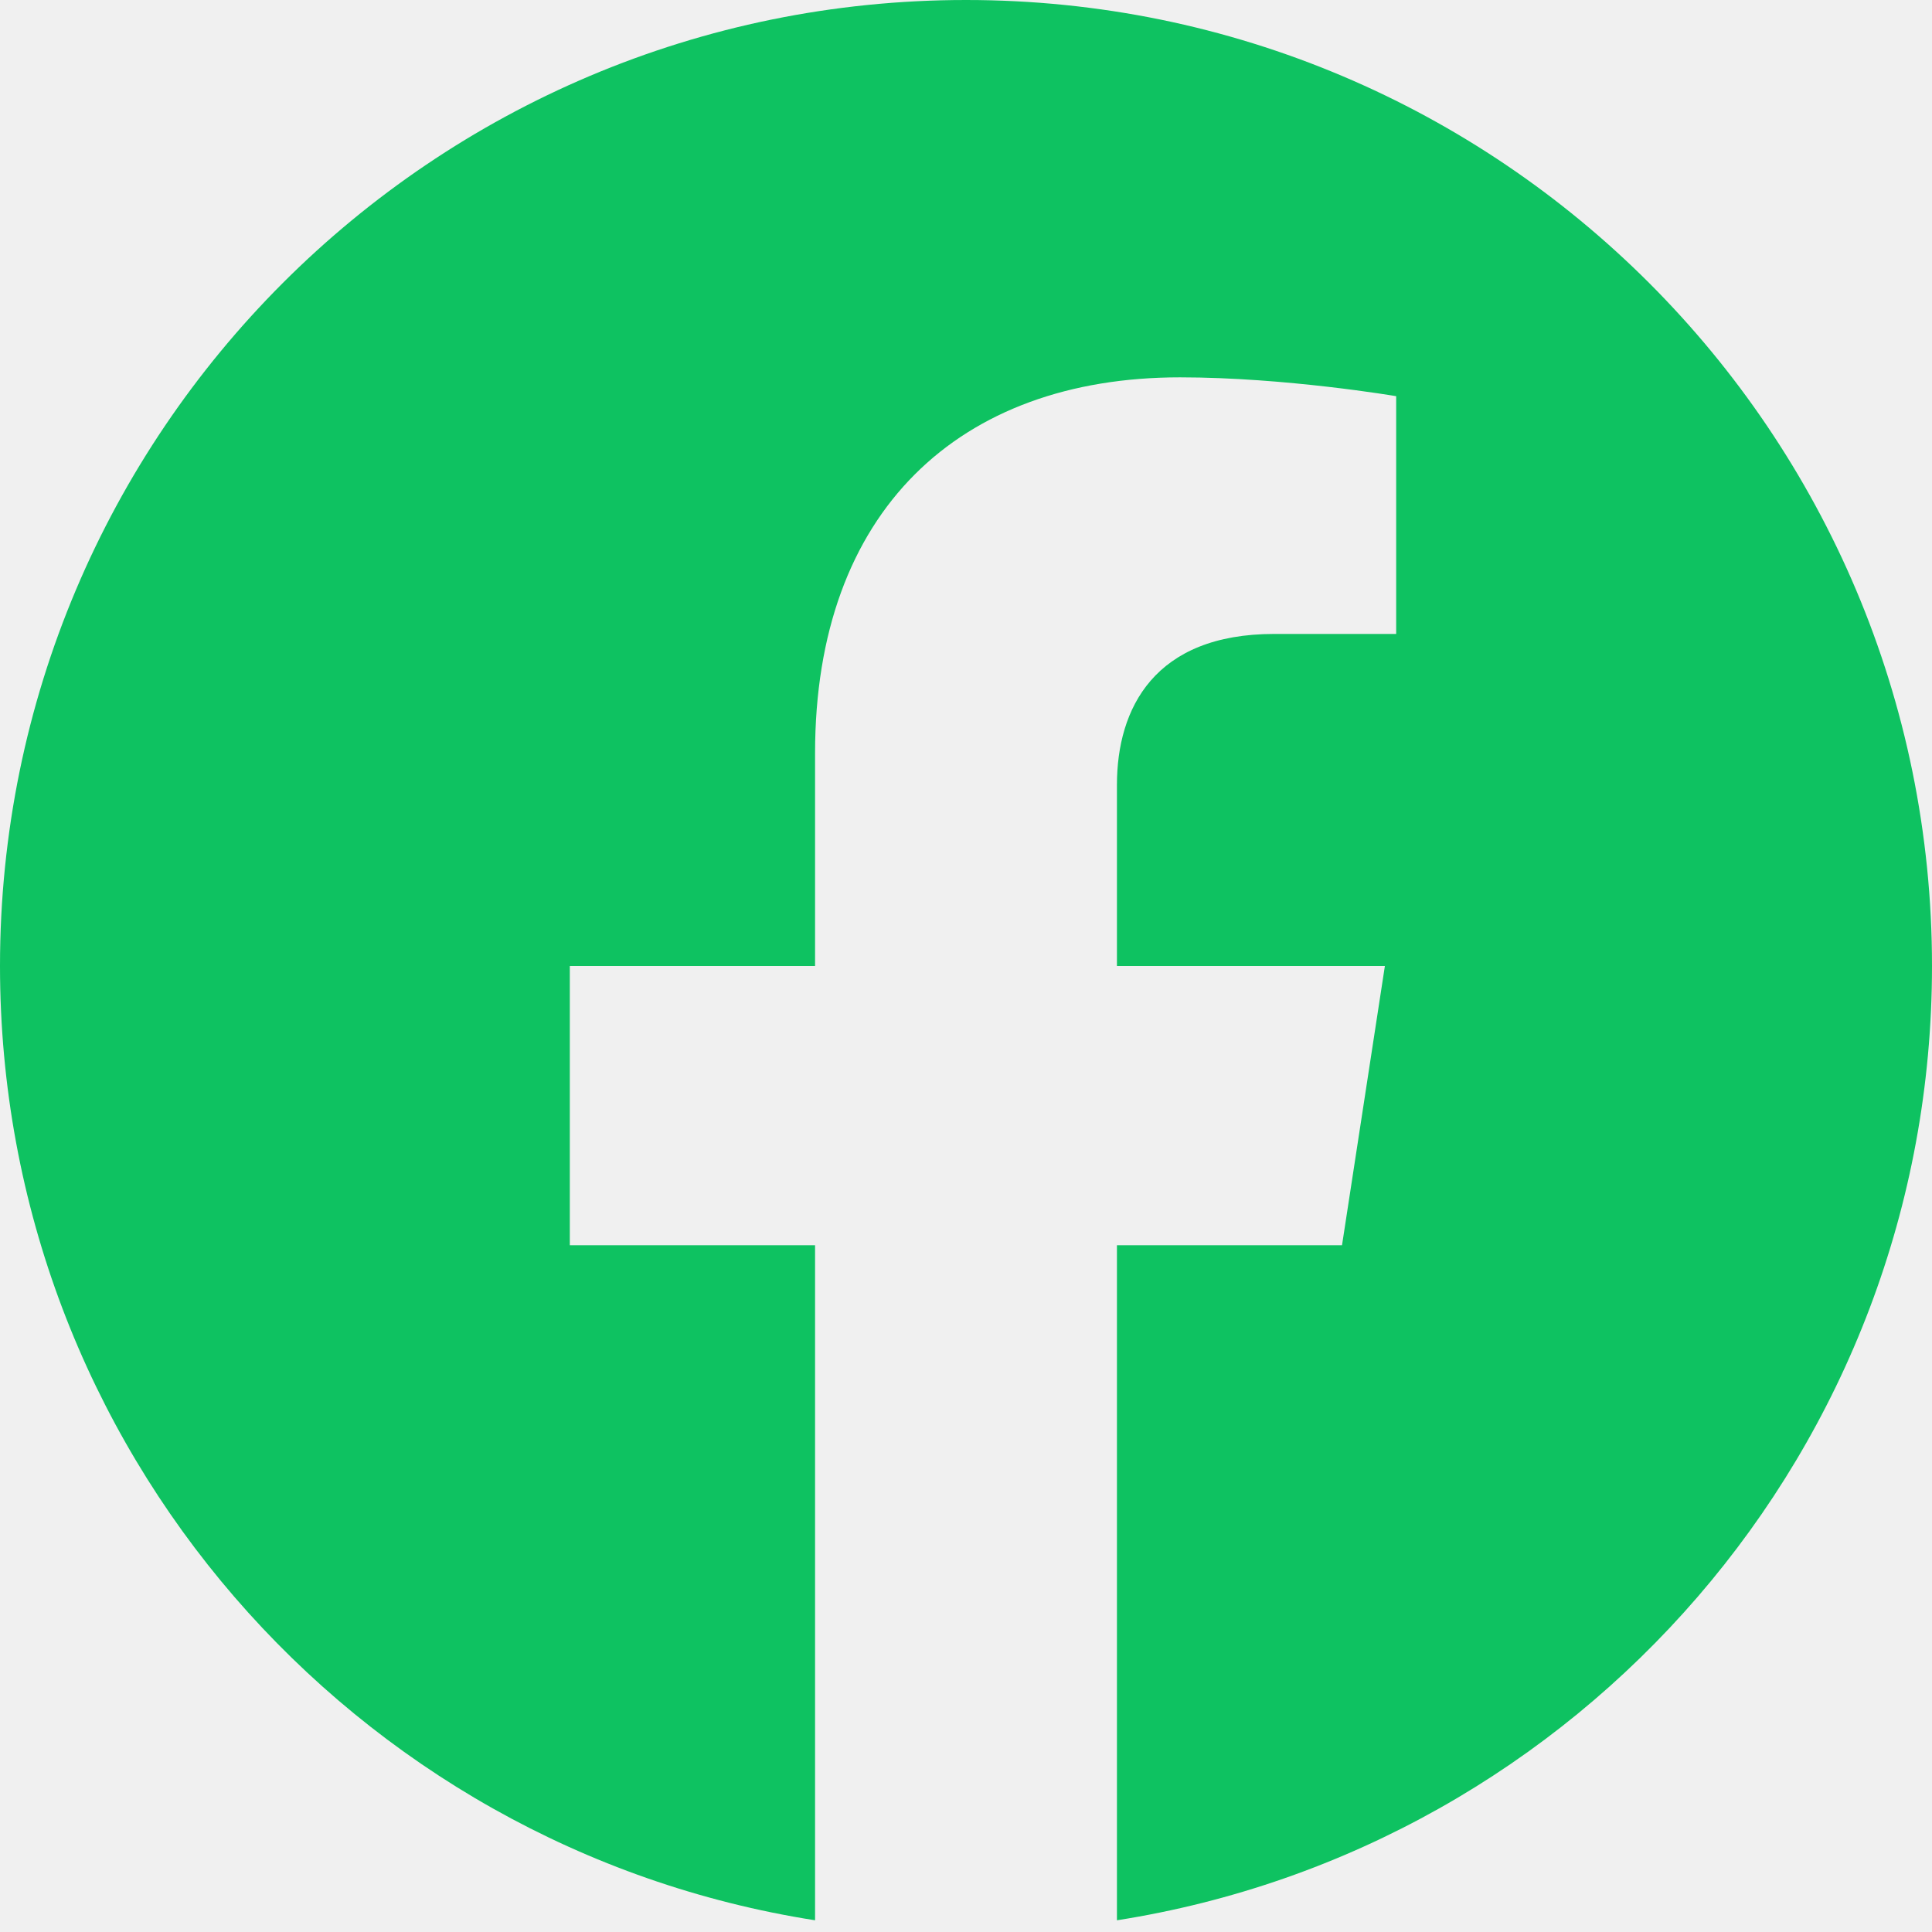
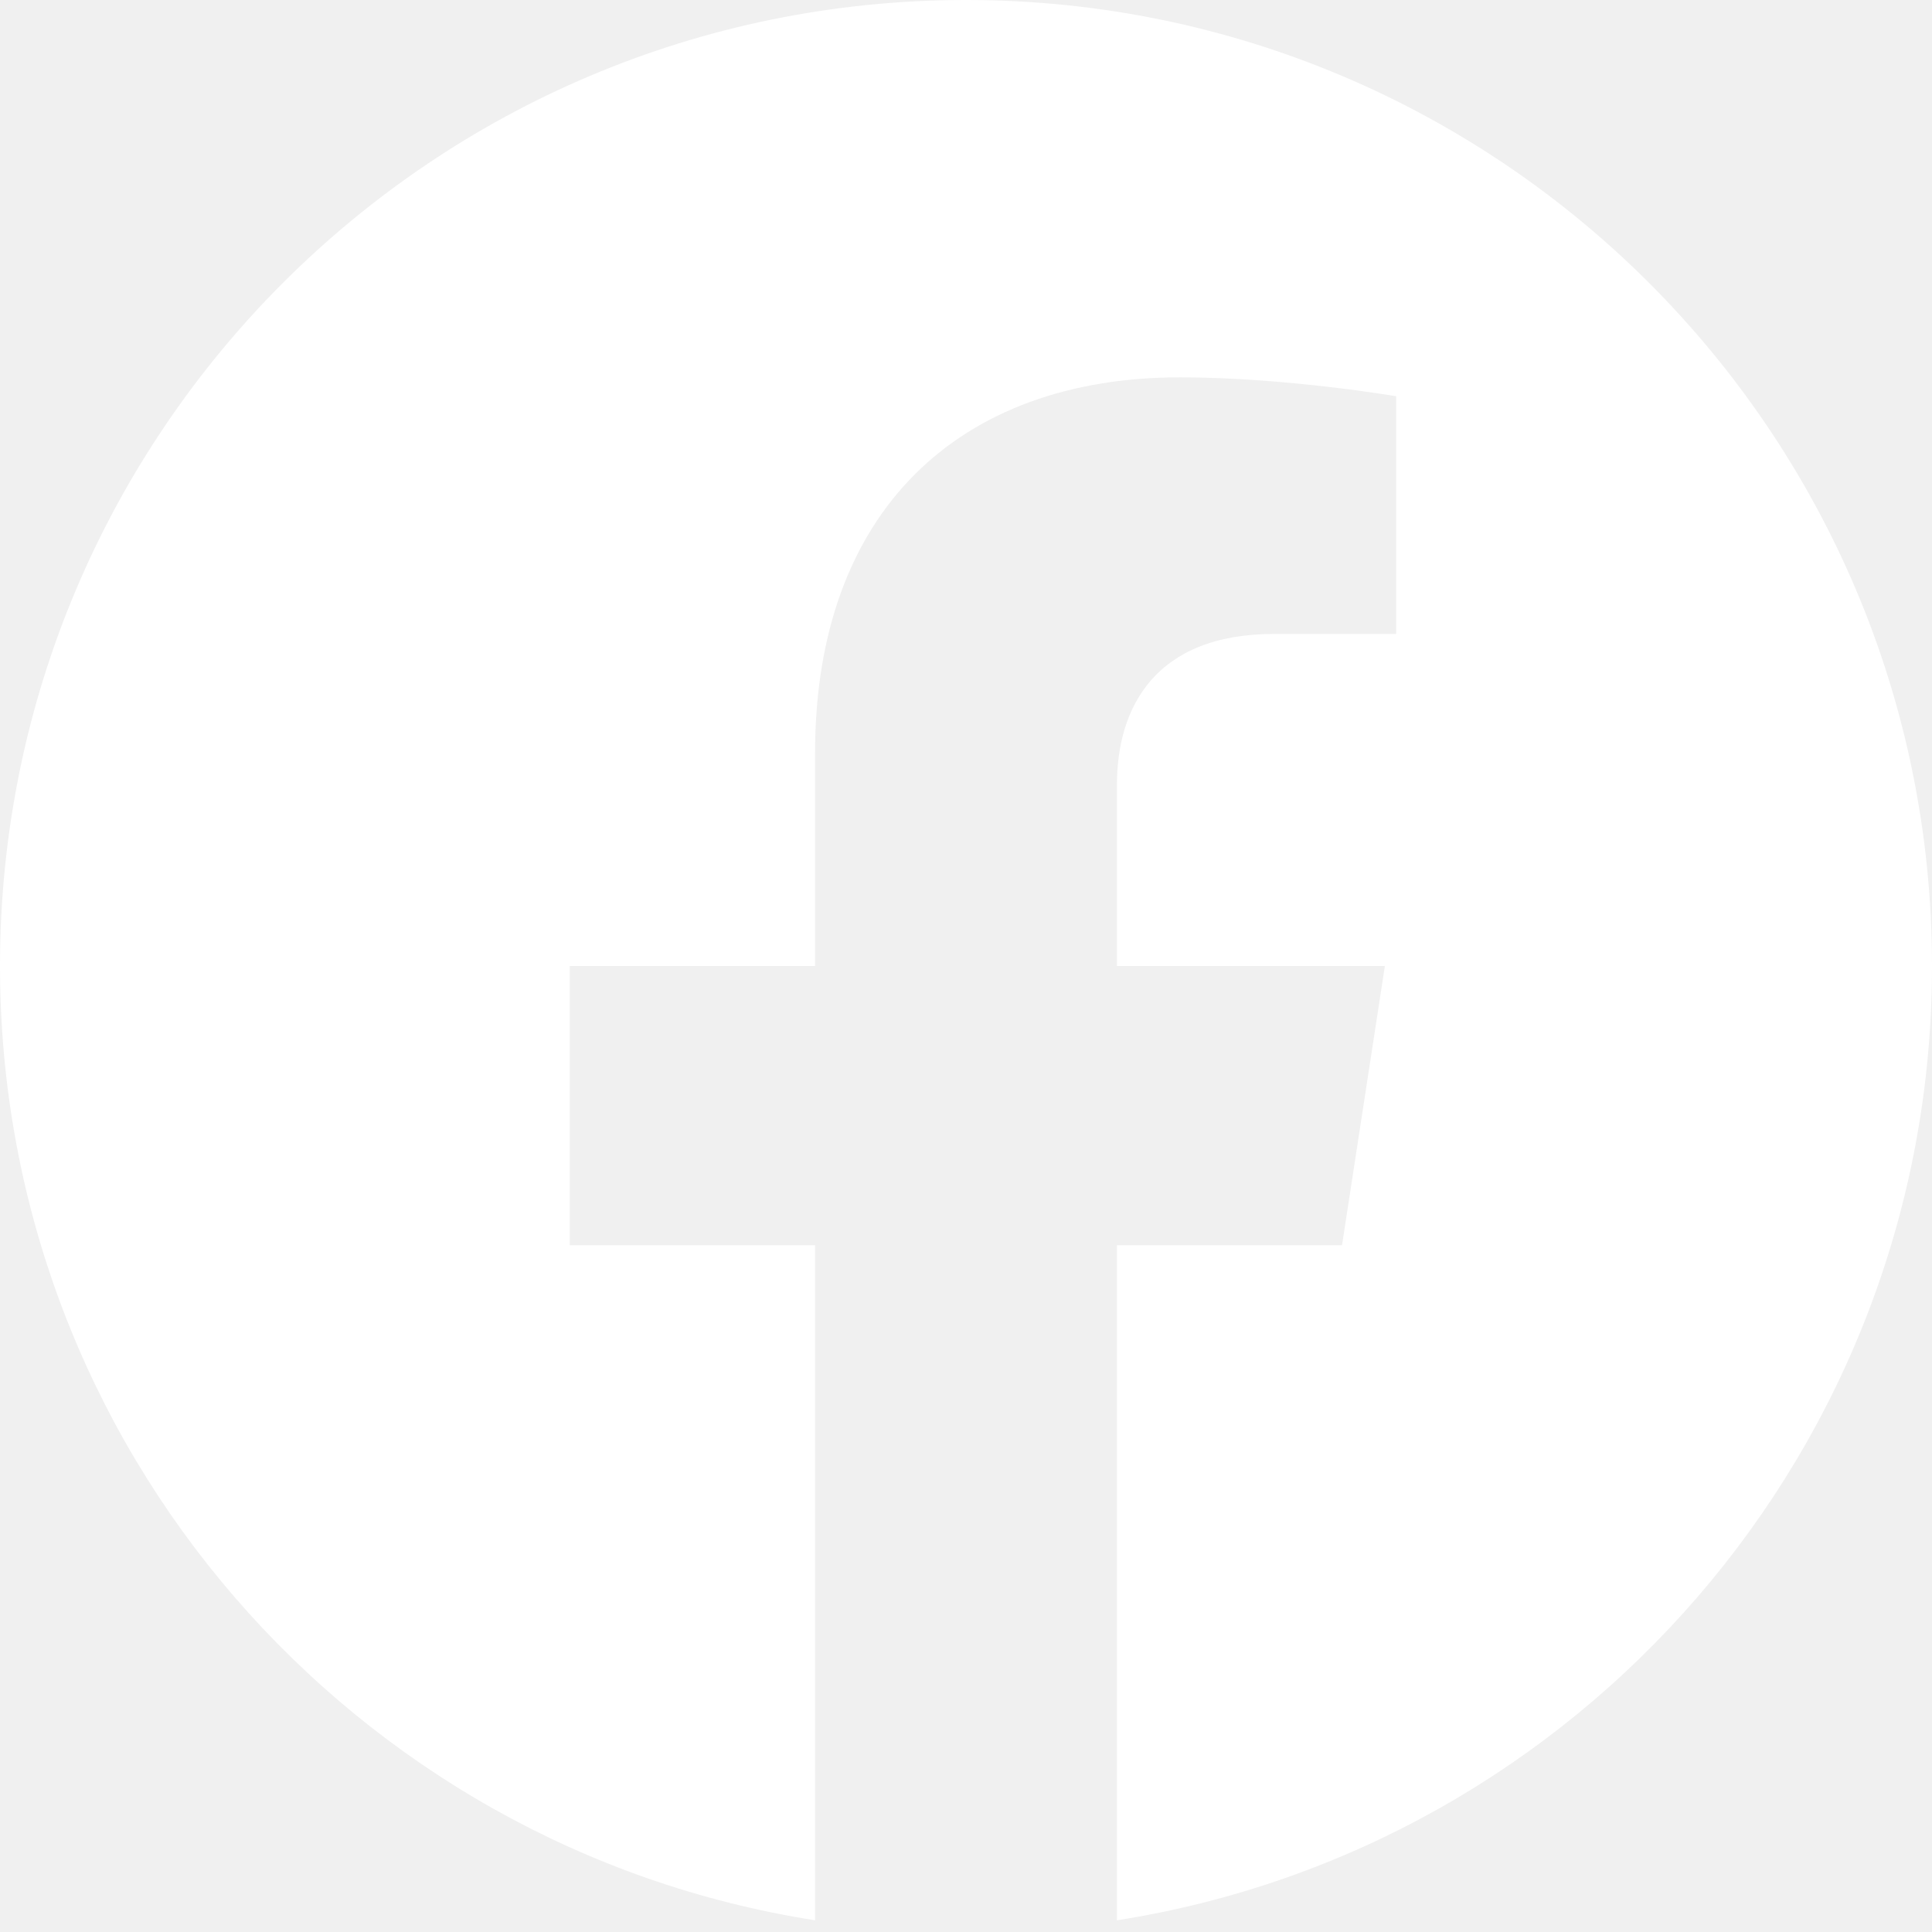
- <svg xmlns="http://www.w3.org/2000/svg" width="32" height="32" viewBox="0 0 32 32" fill="none">
-   <path d="M32 16C32 7.162 24.837 0 16 0C7.162 0 0 7.162 0 16C0 23.988 5.85 30.606 13.5 31.806V20.625H9.438V16H13.5V12.475C13.5 8.466 15.887 6.25 19.544 6.25C21.294 6.25 23.125 6.562 23.125 6.562V10.5H21.106C19.119 10.5 18.5 11.734 18.5 13V16H22.938L22.228 20.625H18.5V31.806C26.15 30.606 32 23.988 32 16Z" fill="#0EC261" />
+ <svg xmlns="http://www.w3.org/2000/svg" width="32" height="32" fill="none" class="facebook">
+   <path d="M32 16c0-8.838-7.163-16-16-16C7.162 0 0 7.162 0 16c0 7.988 5.85 14.606 13.5 15.806V20.625H9.437V16H13.5v-3.525c0-4.01 2.387-6.225 6.044-6.225 1.75 0 3.581.313 3.581.313V10.5h-2.019c-1.987 0-2.606 1.234-2.606 2.5v3h4.438l-.71 4.625H18.5v11.181C26.15 30.606 32 23.987 32 16Z" fill="#fff" />
</svg>
